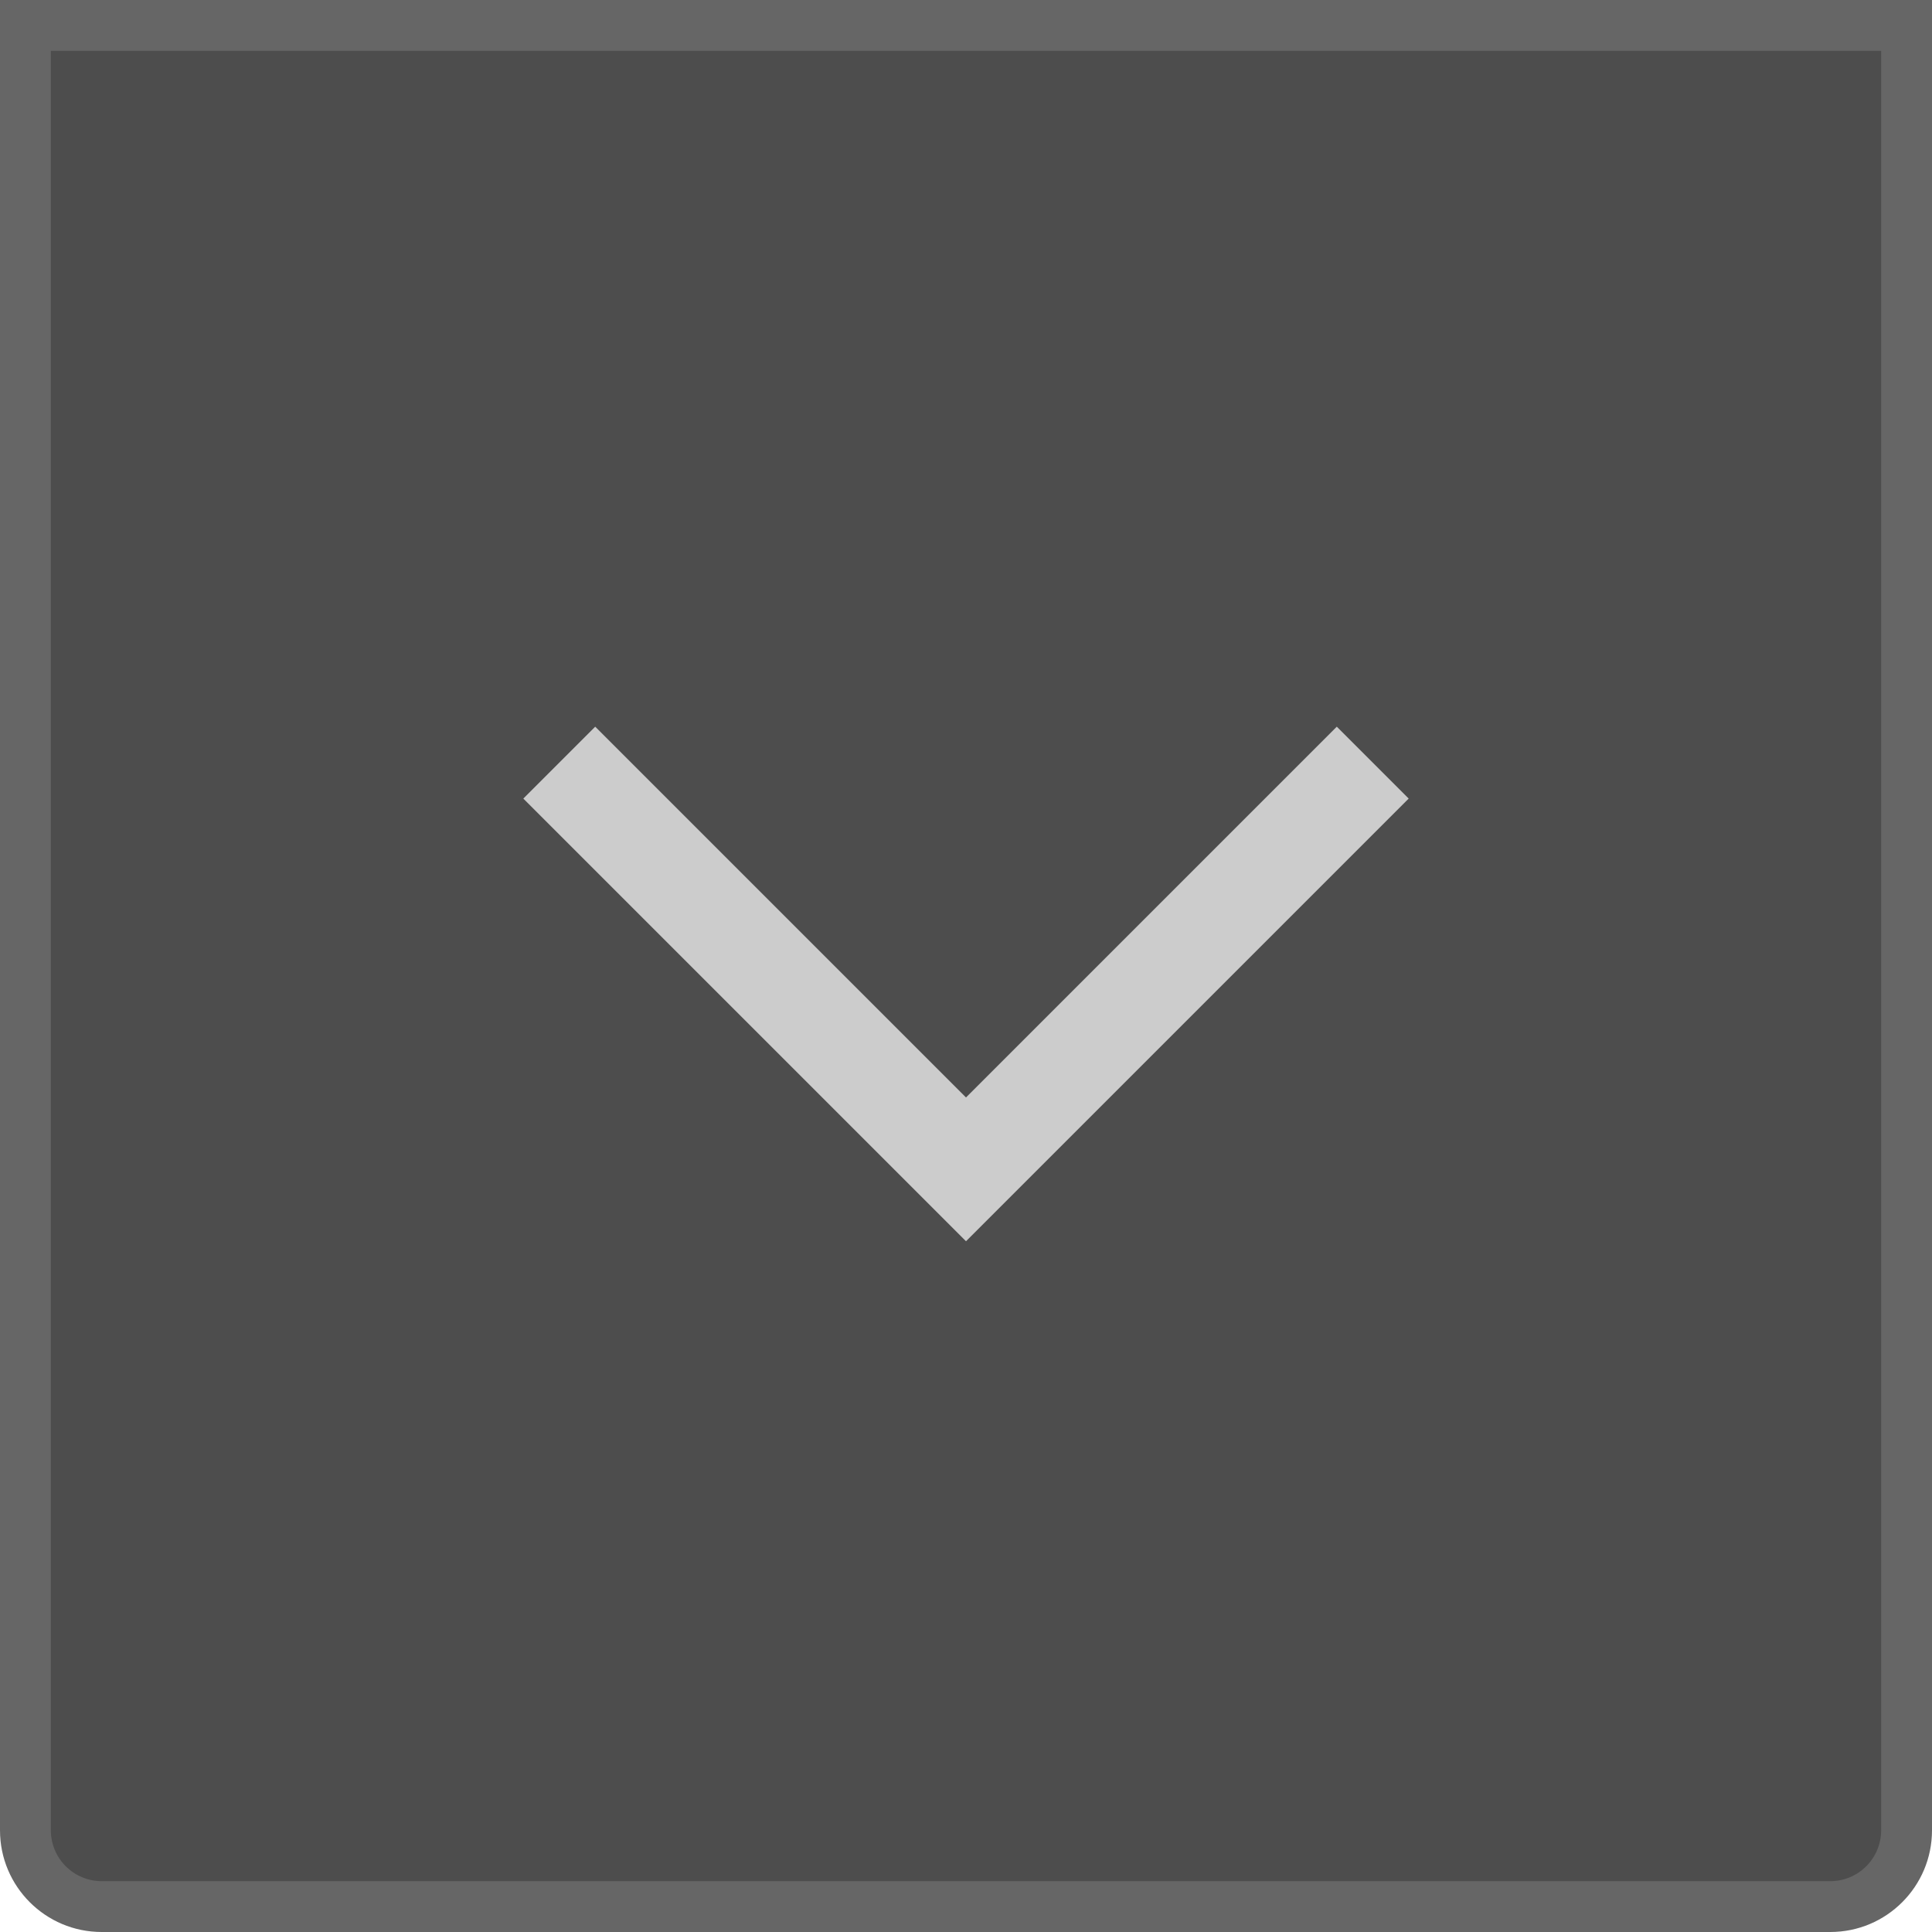
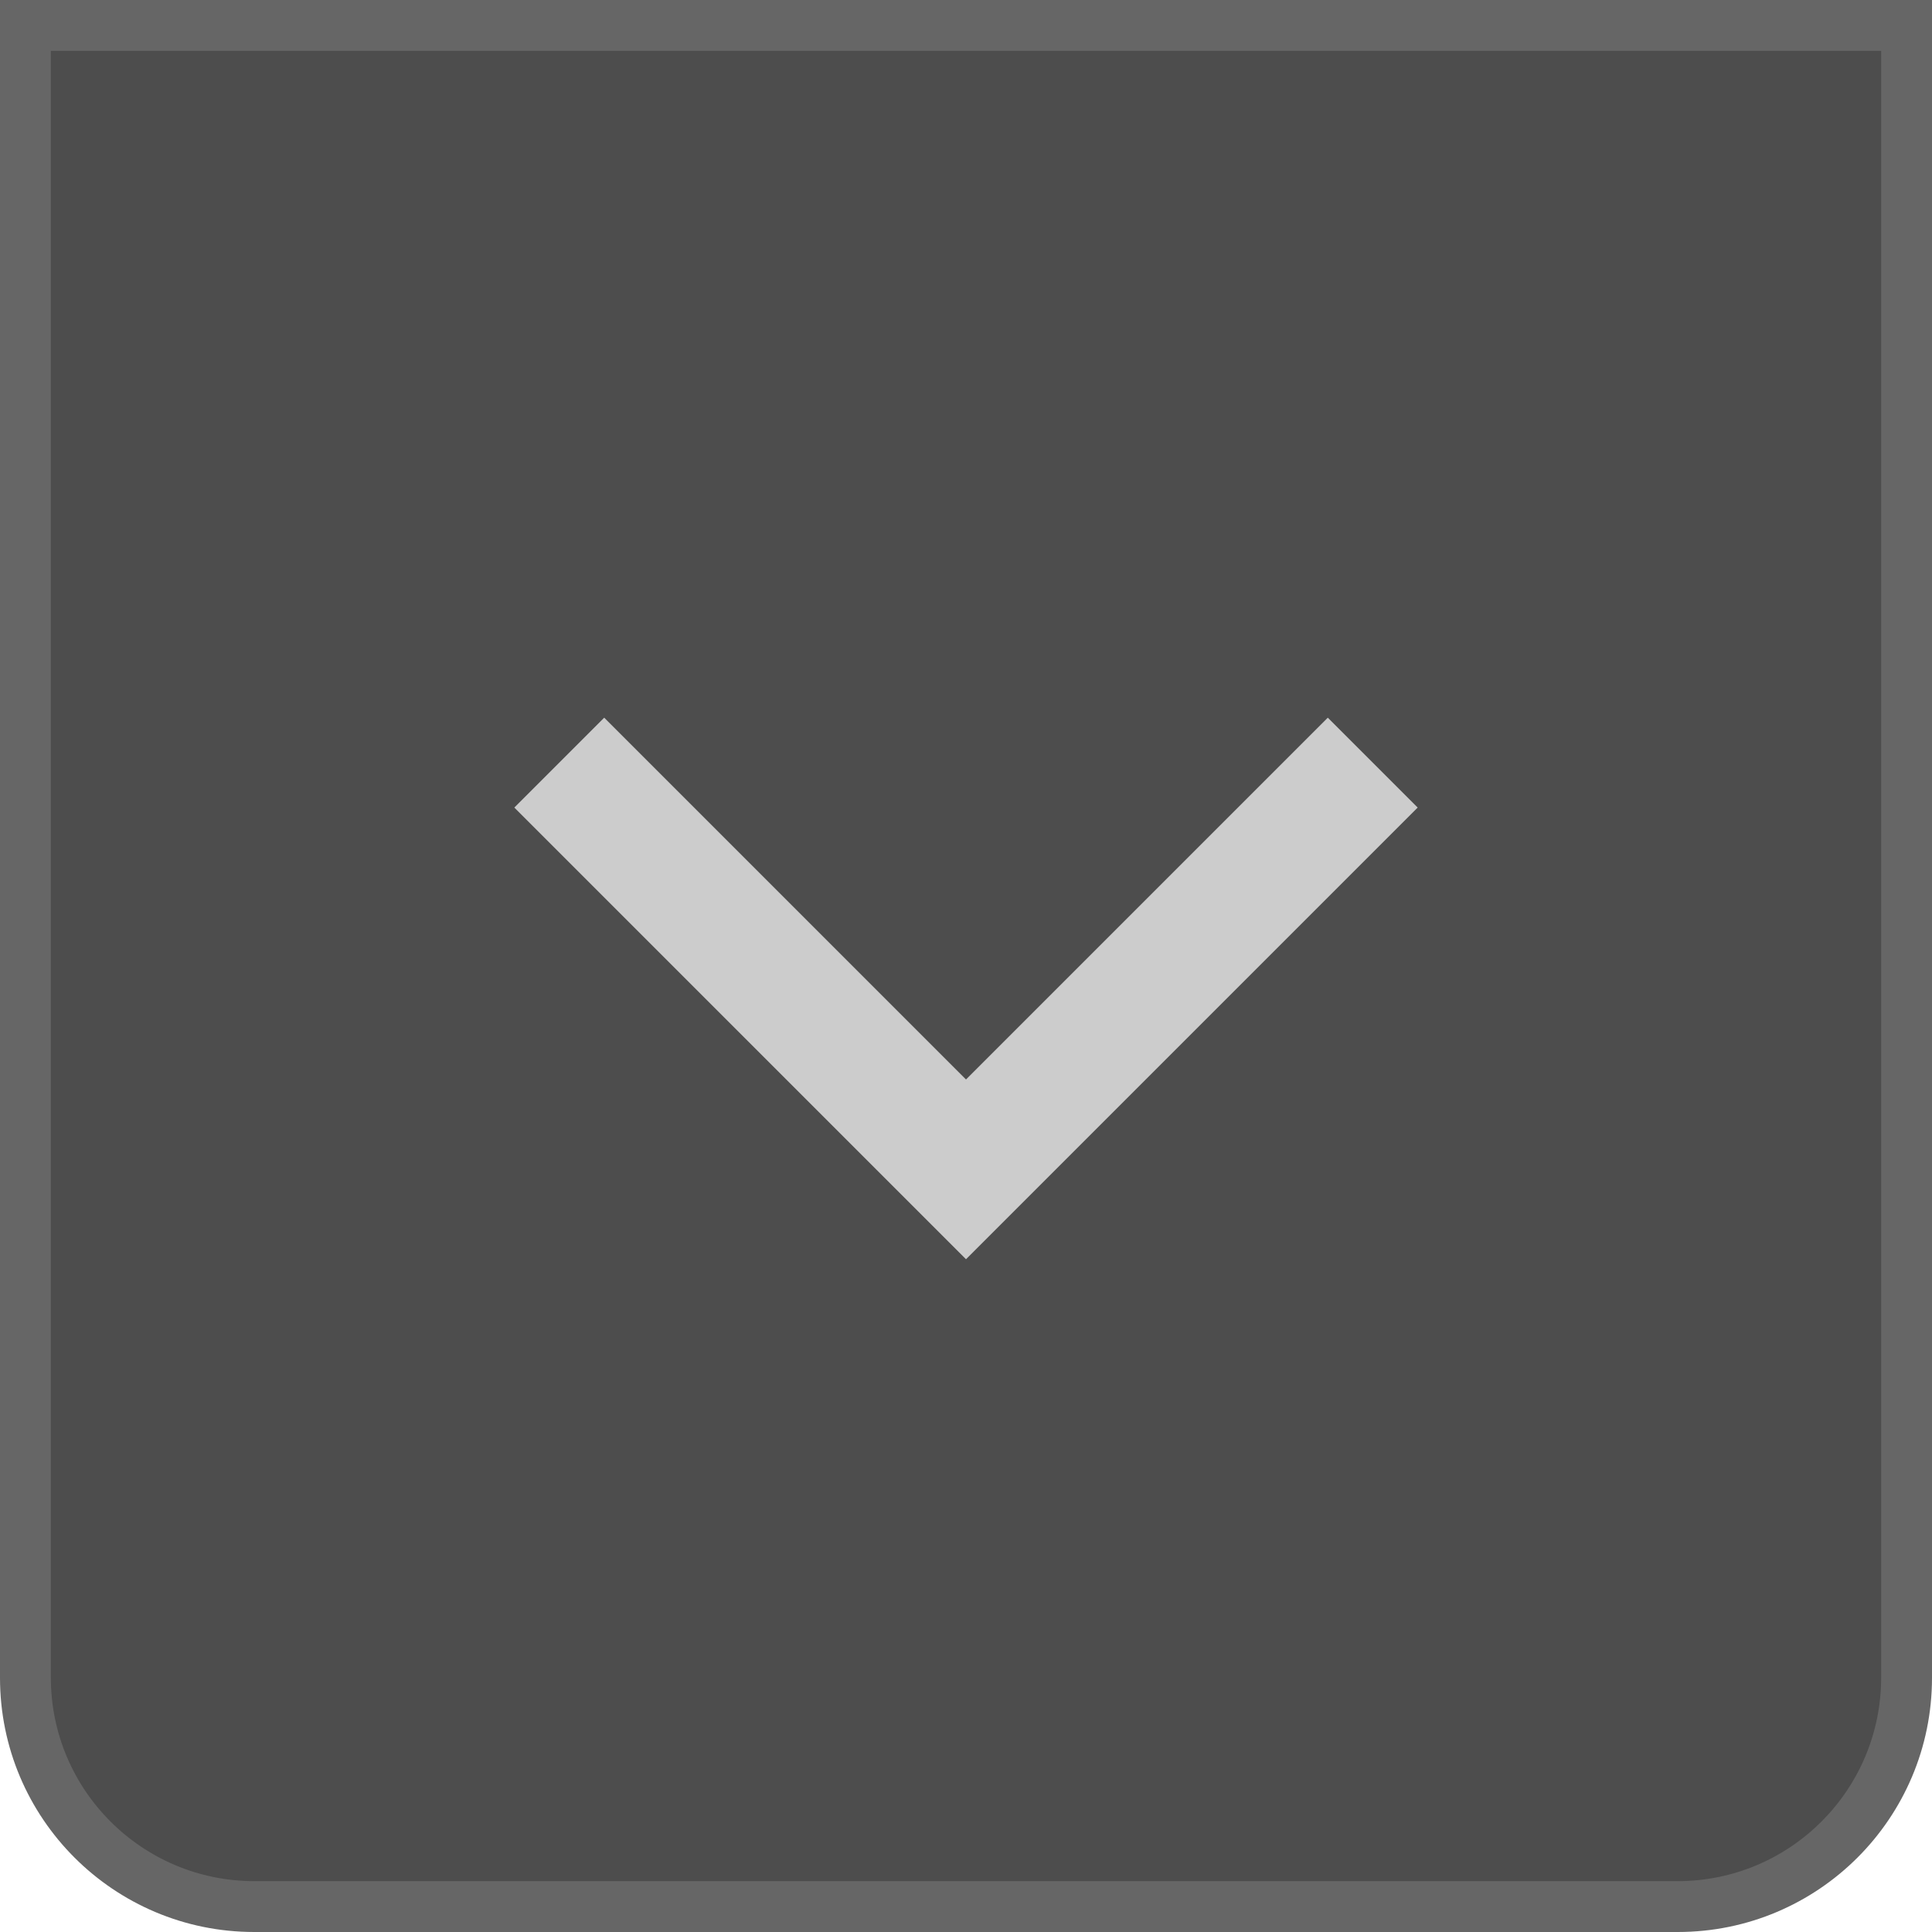
<svg xmlns="http://www.w3.org/2000/svg" width="38" height="38" viewBox="0 0 38 38">
-   <path d="M2,37.5A1.502,1.502,0,0,1,.5,36V.5h37V36A1.502,1.502,0,0,1,36,37.5Z" fill="#4d4d4d" />
-   <path d="M37,1V36a1.001,1.001,0,0,1-1,1H2a1.001,1.001,0,0,1-1-1V1H37m1-1H0V36a2,2,0,0,0,2,2H36a2,2,0,0,0,2-2V0Z" fill="#666" />
-   <polyline points="27 15 19 23 11 15" fill="none" stroke="#ccc" stroke-miterlimit="10" stroke-width="2" />
+   <path d="M5,37.5A4.505,4.505,0,0,1,.5,33V.5h37V33A4.505,4.505,0,0,1,33,37.5Z" fill="#4d4d4d" />
+   <path d="M37,1V33a4.005,4.005,0,0,1-4,4H5a4.005,4.005,0,0,1-4-4V1H37m1-1H0V33a5,5,0,0,0,5,5H33a5,5,0,0,0,5-5V0Z" fill="#666" />
+   <polyline points="27 15 19 23 11 15" fill="none" stroke="#ccc" stroke-miterlimit="10" stroke-width="2.5" />
</svg>
